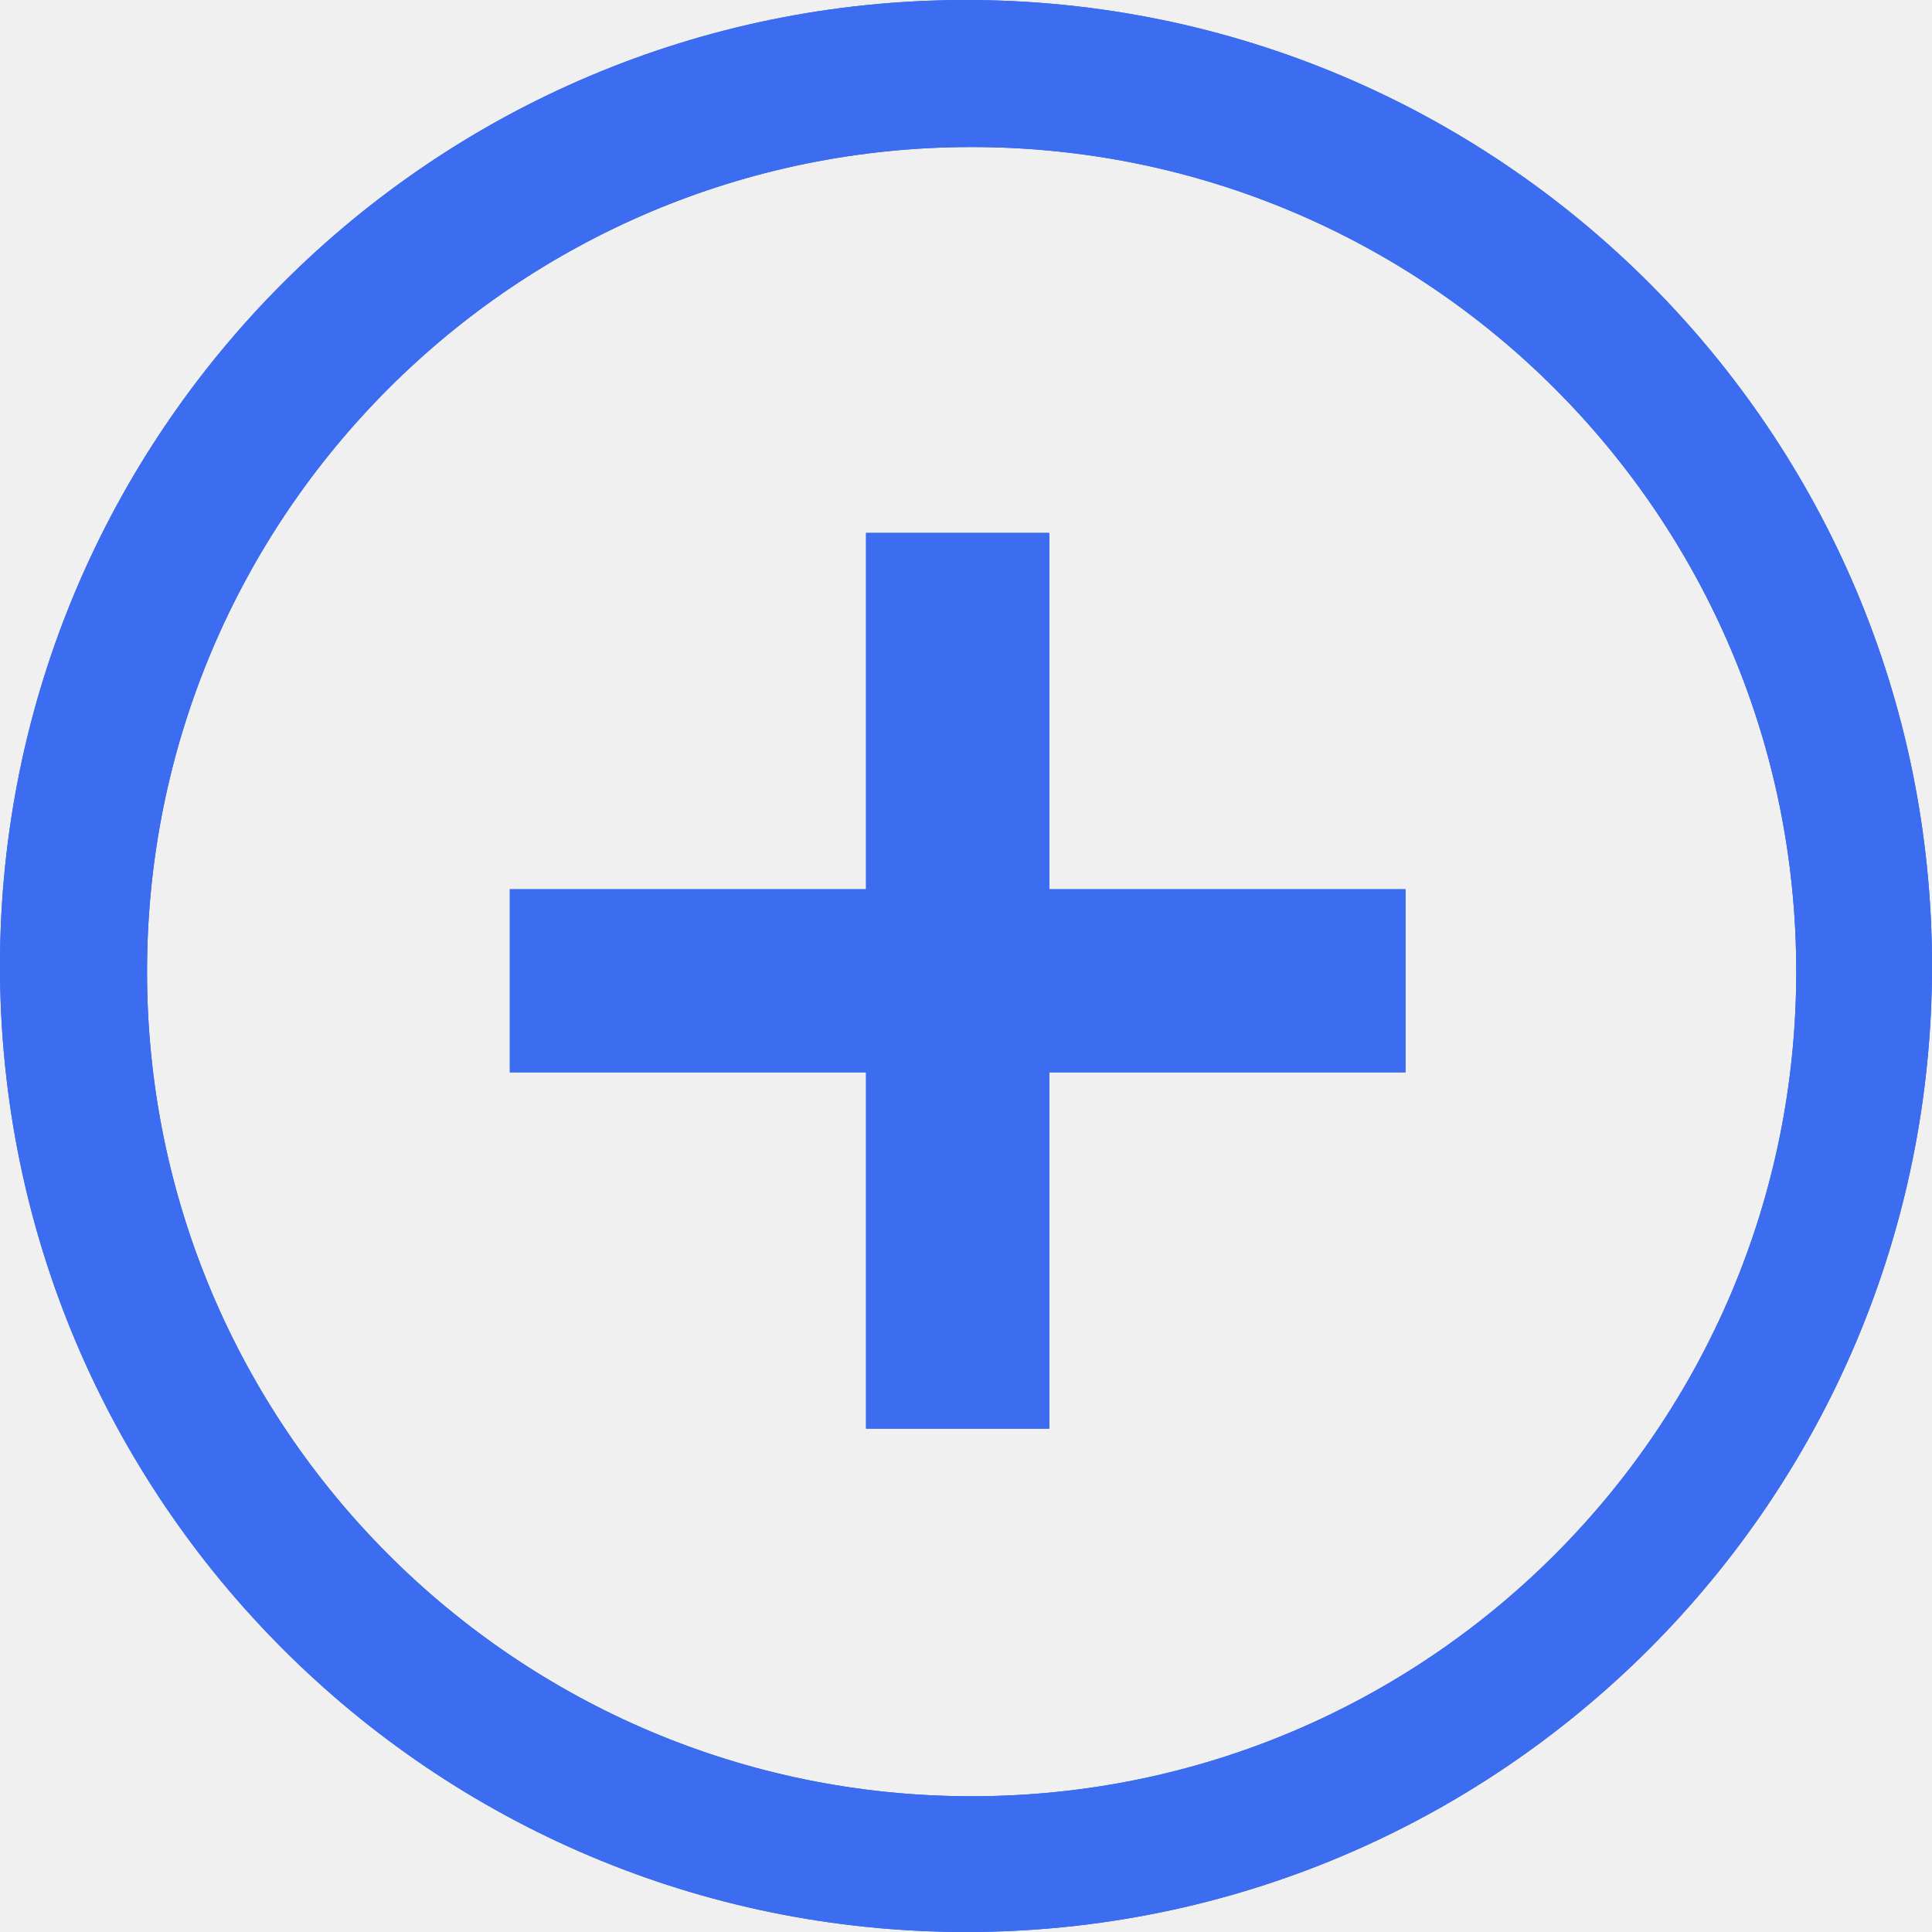
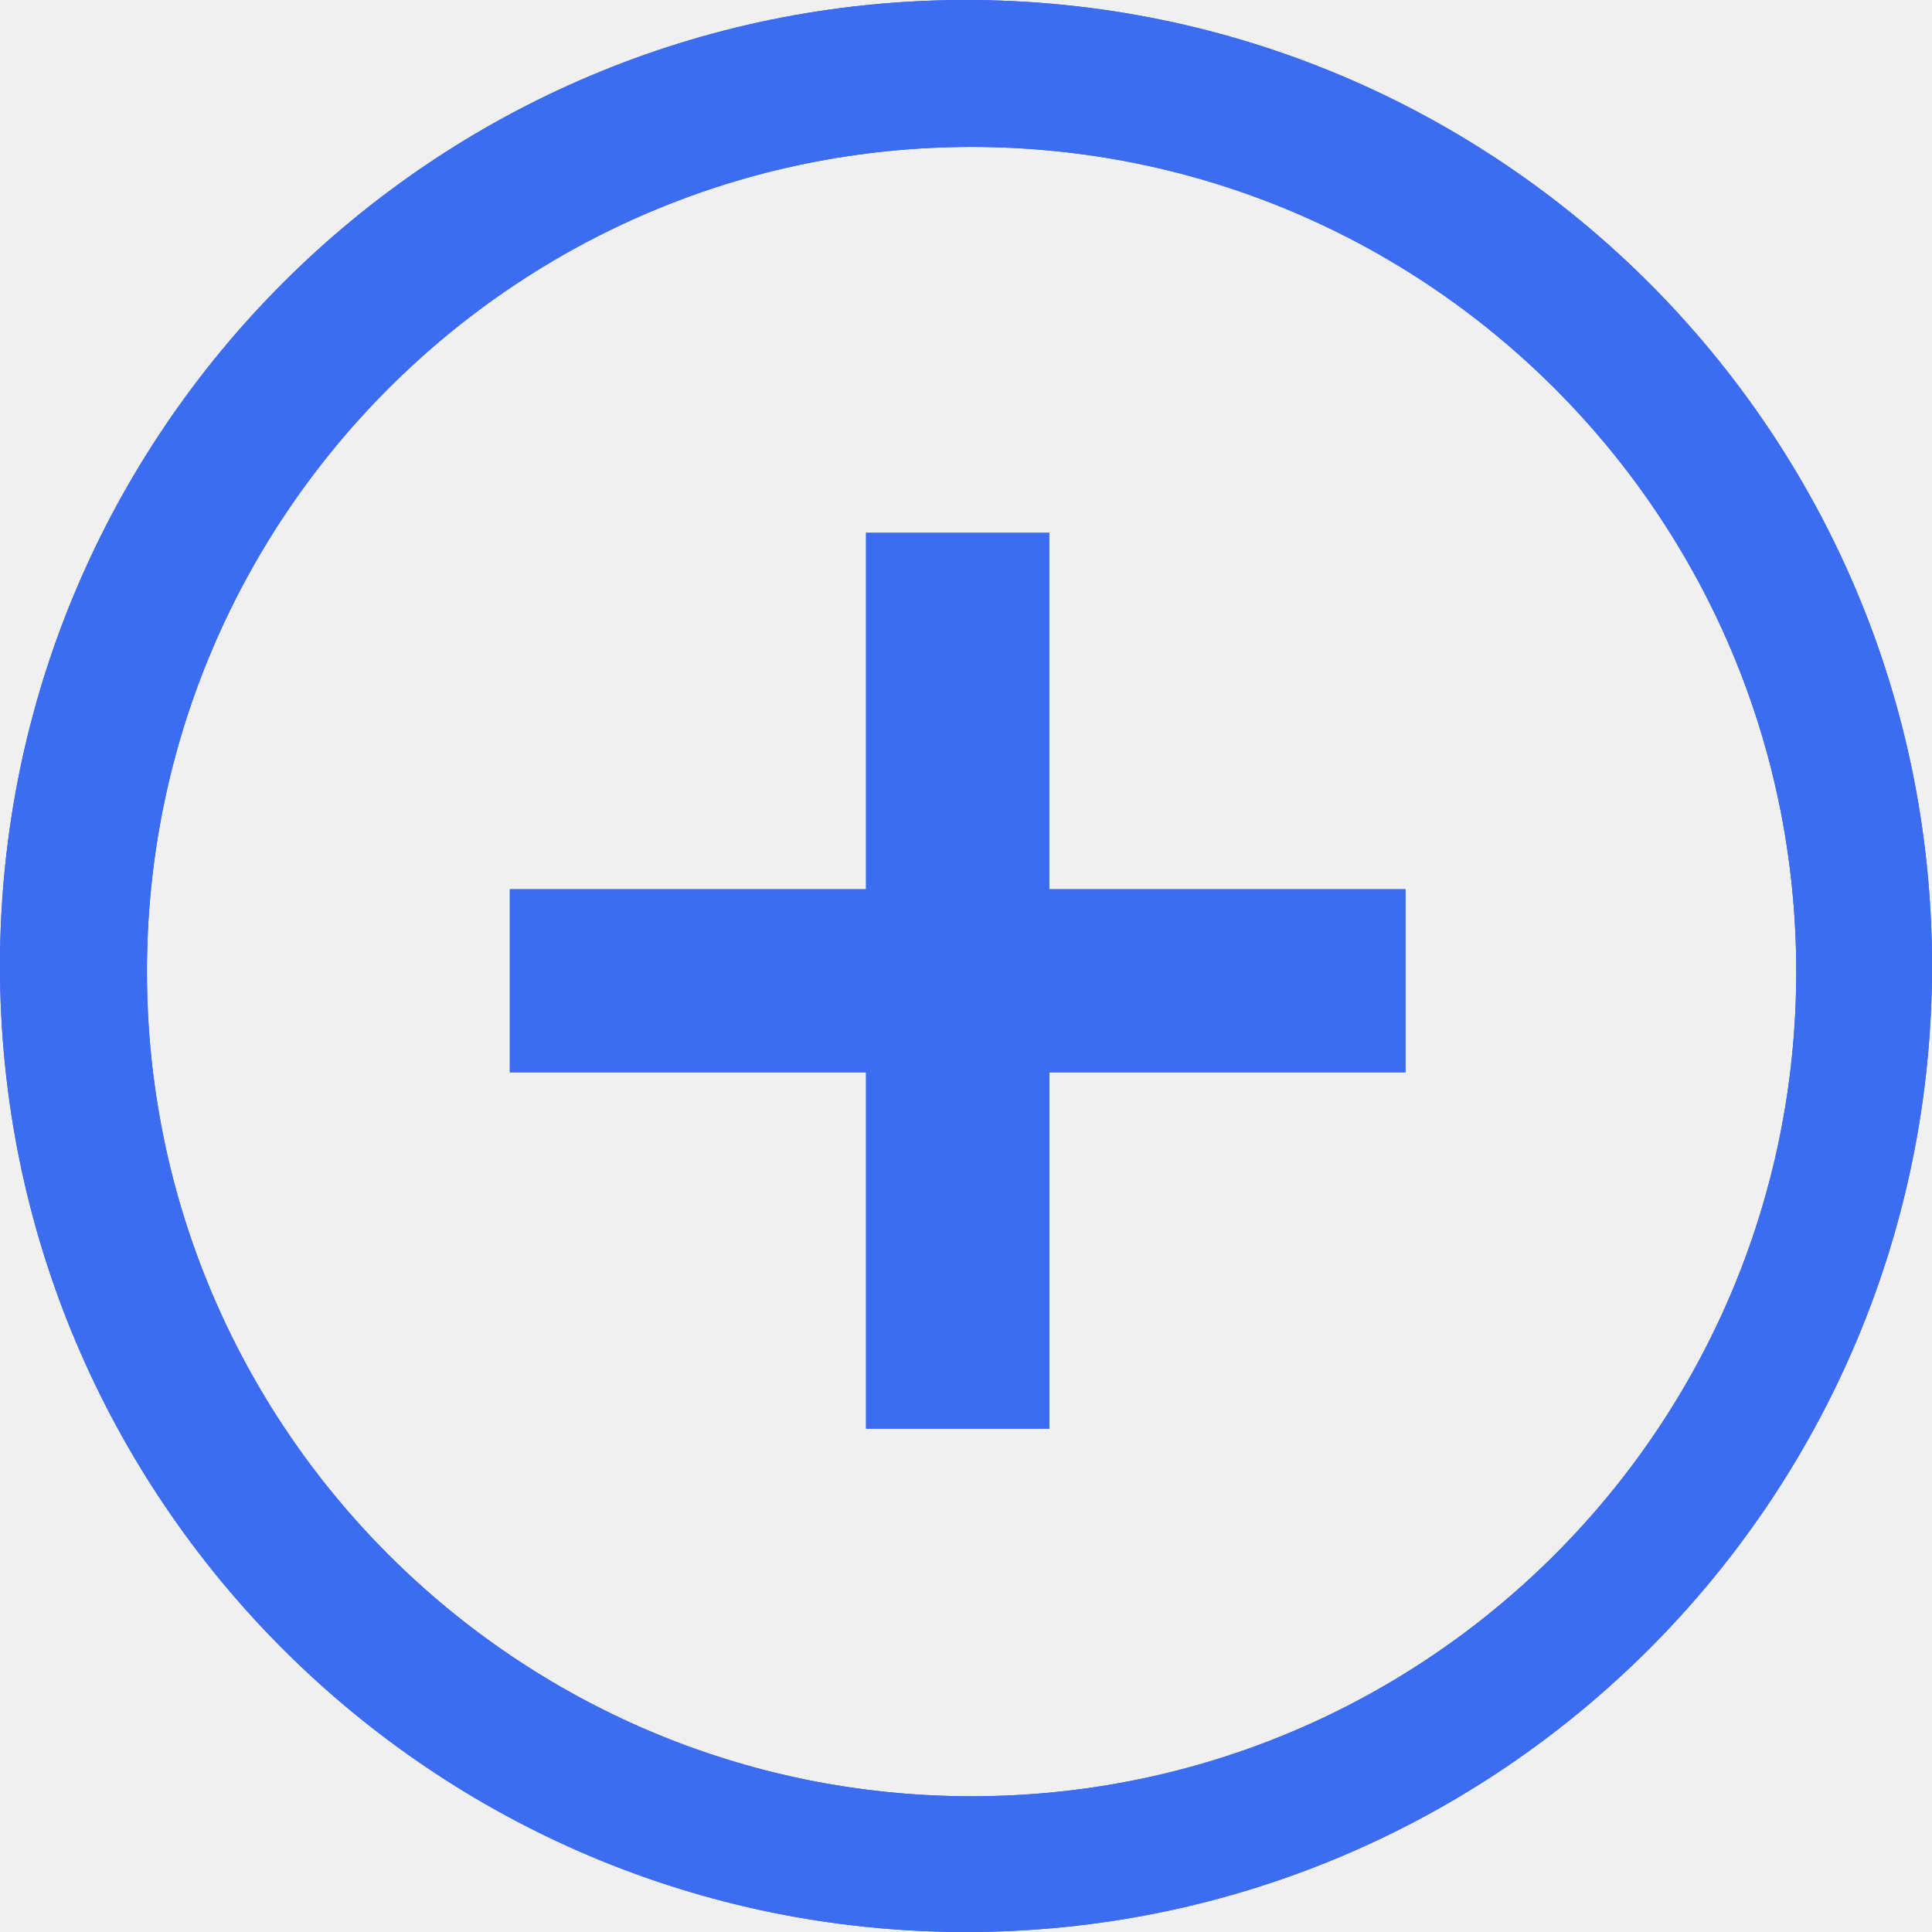
- <svg xmlns="http://www.w3.org/2000/svg" xmlns:xlink="http://www.w3.org/1999/xlink" width="19px" height="19px" viewBox="0 0 19 19" version="1.1">
+ <svg xmlns="http://www.w3.org/2000/svg" xmlns:xlink="http://www.w3.org/1999/xlink" width="19" height="19">
  <defs>
-     <path d="M10.319,8.745 L13.822,8.745 L13.822,10.546 L10.319,10.546 L10.319,14.05 L8.517,14.05 L8.517,10.546 L5.014,10.546 L5.014,8.745 L8.517,8.745 L8.517,5.241 L10.319,5.241 L10.319,8.745 Z M9.5,19 C4.253,19 0,14.747 0,9.5 C0,4.253 4.253,0 9.5,0 C14.747,0 19,4.253 19,9.5 C19,14.747 14.747,19 9.5,19 Z M9.555,17.665 C14.034,17.665 17.665,14.034 17.665,9.555 C17.665,5.076 14.034,1.446 9.555,1.446 C5.076,1.446 1.446,5.076 1.446,9.555 C1.446,14.034 5.076,17.665 9.555,17.665 Z" id="path-1" />
+     <path d="M10.319 8.745h3.503v1.801H10.32v3.504H8.517v-3.504H5.014V8.745h3.503V5.24h1.802v3.504zM9.5 19a9.5 9.5 0 1 1 0-19 9.5 9.5 0 0 1 0 19zm.055-1.335a8.11 8.11 0 1 0 0-16.22 8.11 8.11 0 0 0 0 16.22z" id="a" />
  </defs>
-   <g id="Symbols" stroke="none" stroke-width="1" fill="none" fill-rule="evenodd">
-     <g id="Icon/Add" transform="translate(-6, -6)">
-       <g id="Icon" transform="translate(6, 6)">
-         <mask id="mask-2" fill="white">
-           <use xlink:href="#path-1" />
-         </mask>
-         <use id="Mask" fill="#2d60e5" fill-rule="nonzero" xlink:href="#path-1" />
-         <g id="Colors/Base/Blue50" mask="url(#mask-2)" fill="#3c6df0">
-           <g transform="translate(-3.275862, -3.931034)" id="Rectangle-6-Copy">
-             <rect x="0" y="0" width="25" height="25" />
-           </g>
-         </g>
-       </g>
+   <g fill="none" fill-rule="evenodd">
+     <mask id="b" fill="#fff">
+       <use xlink:href="#a" />
+     </mask>
+     <use fill="#2d60e5" fill-rule="nonzero" xlink:href="#a" />
+     <g mask="url(#b)" fill="#3c6df0">
+       <path d="M-3.276-3.931h25v25h-25z" />
    </g>
  </g>
</svg>
